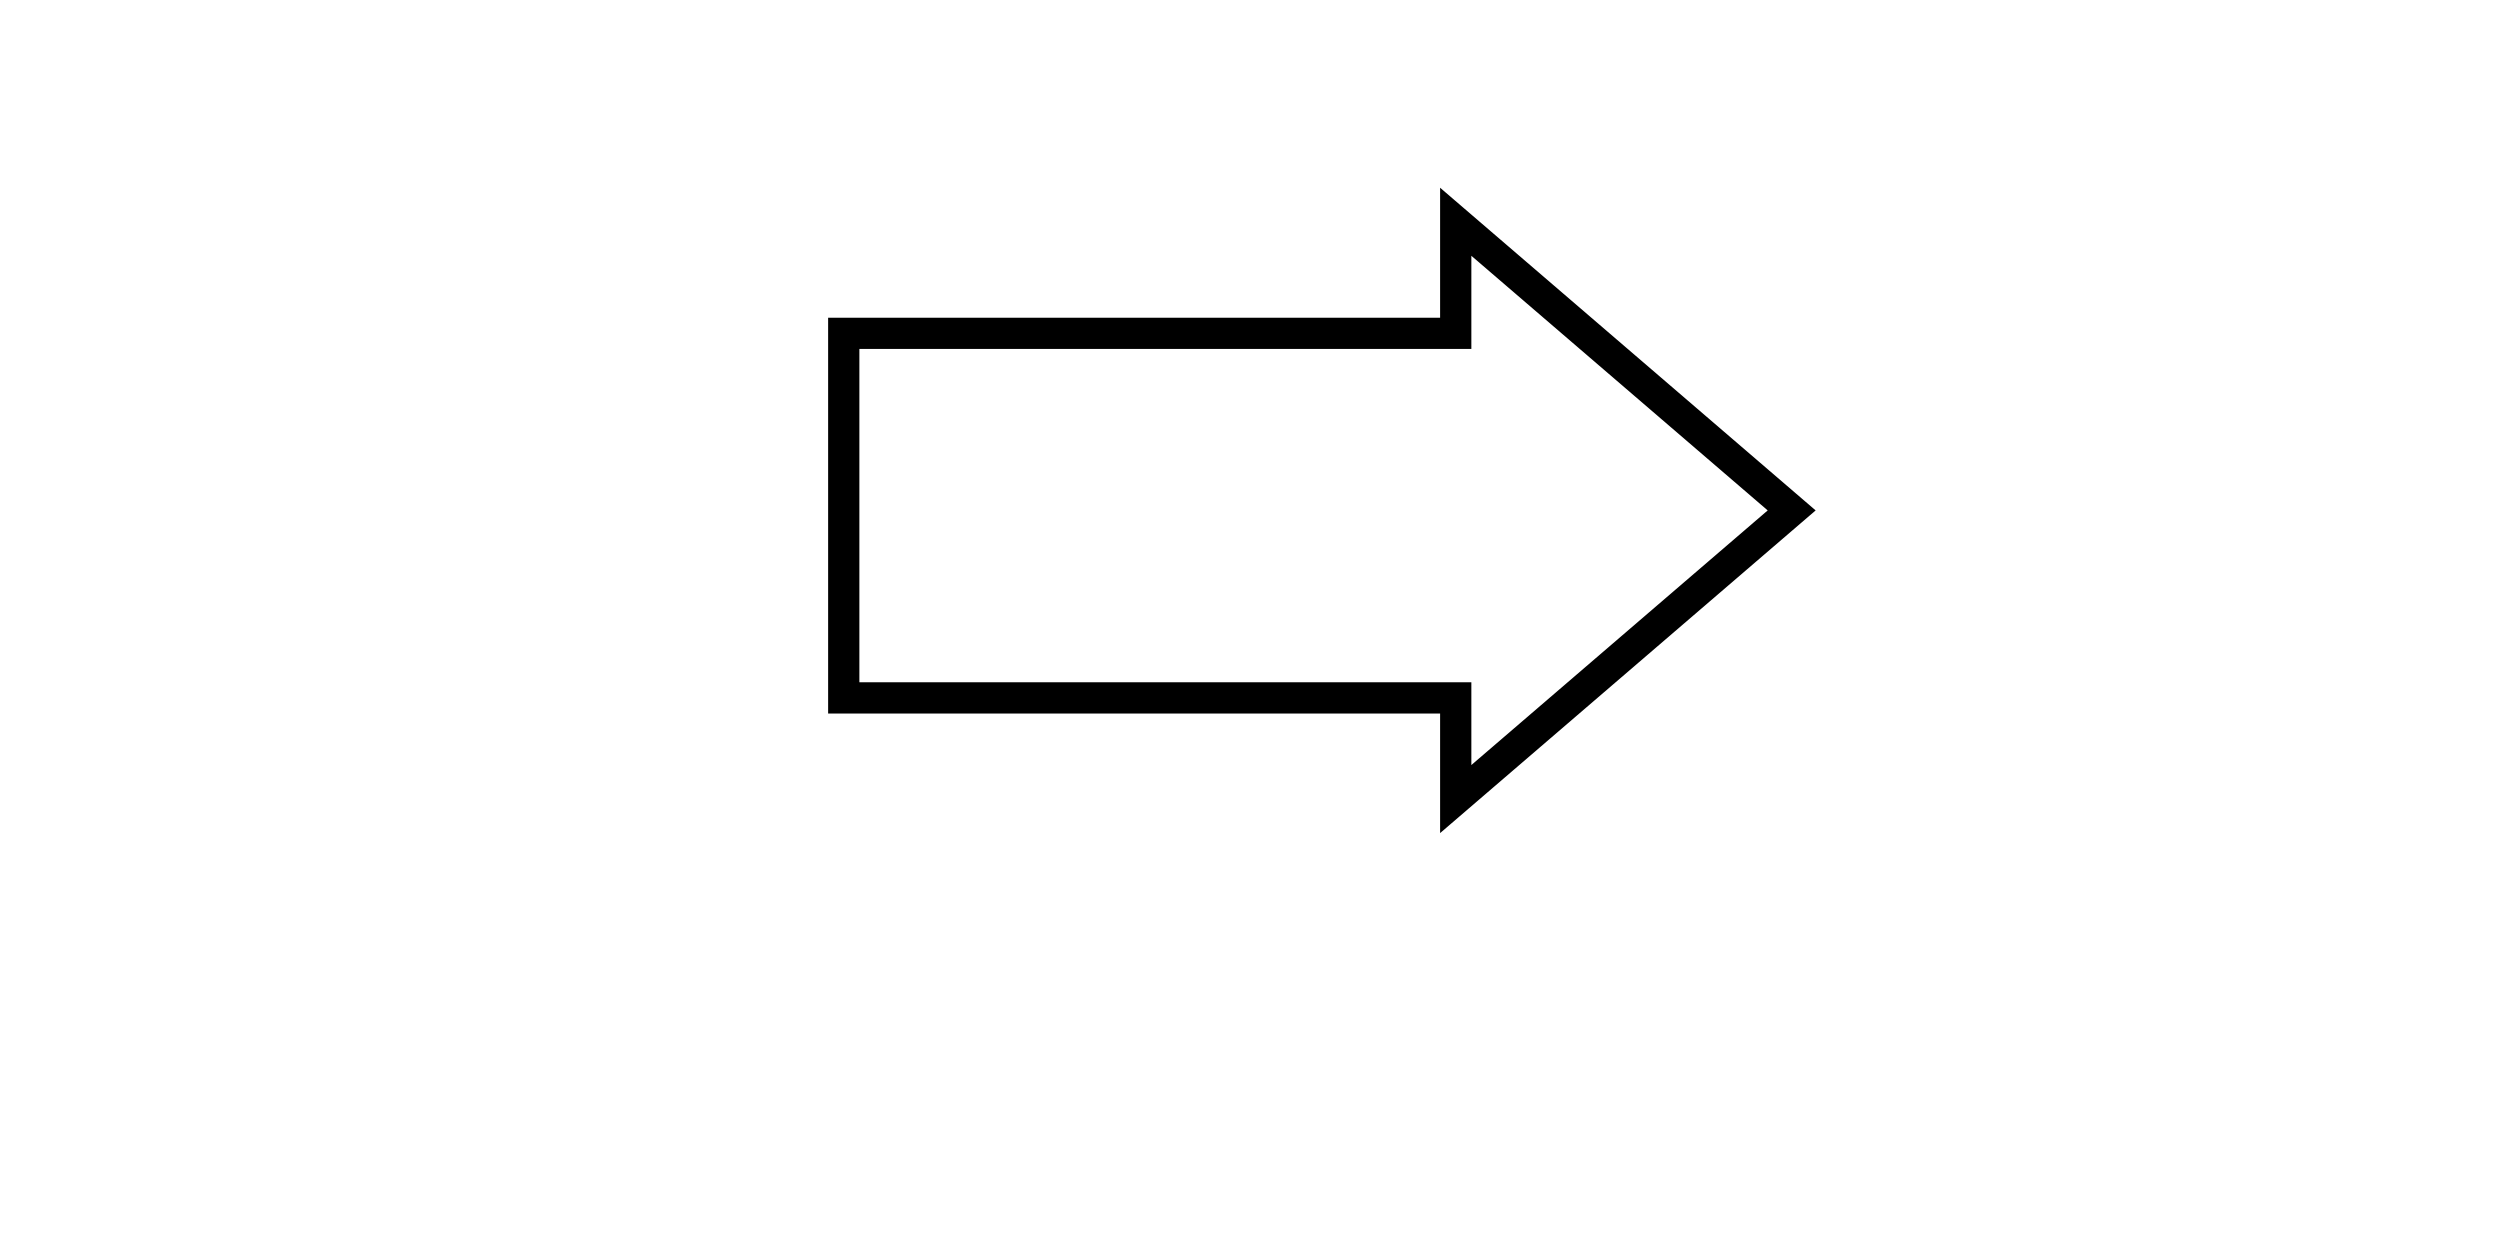
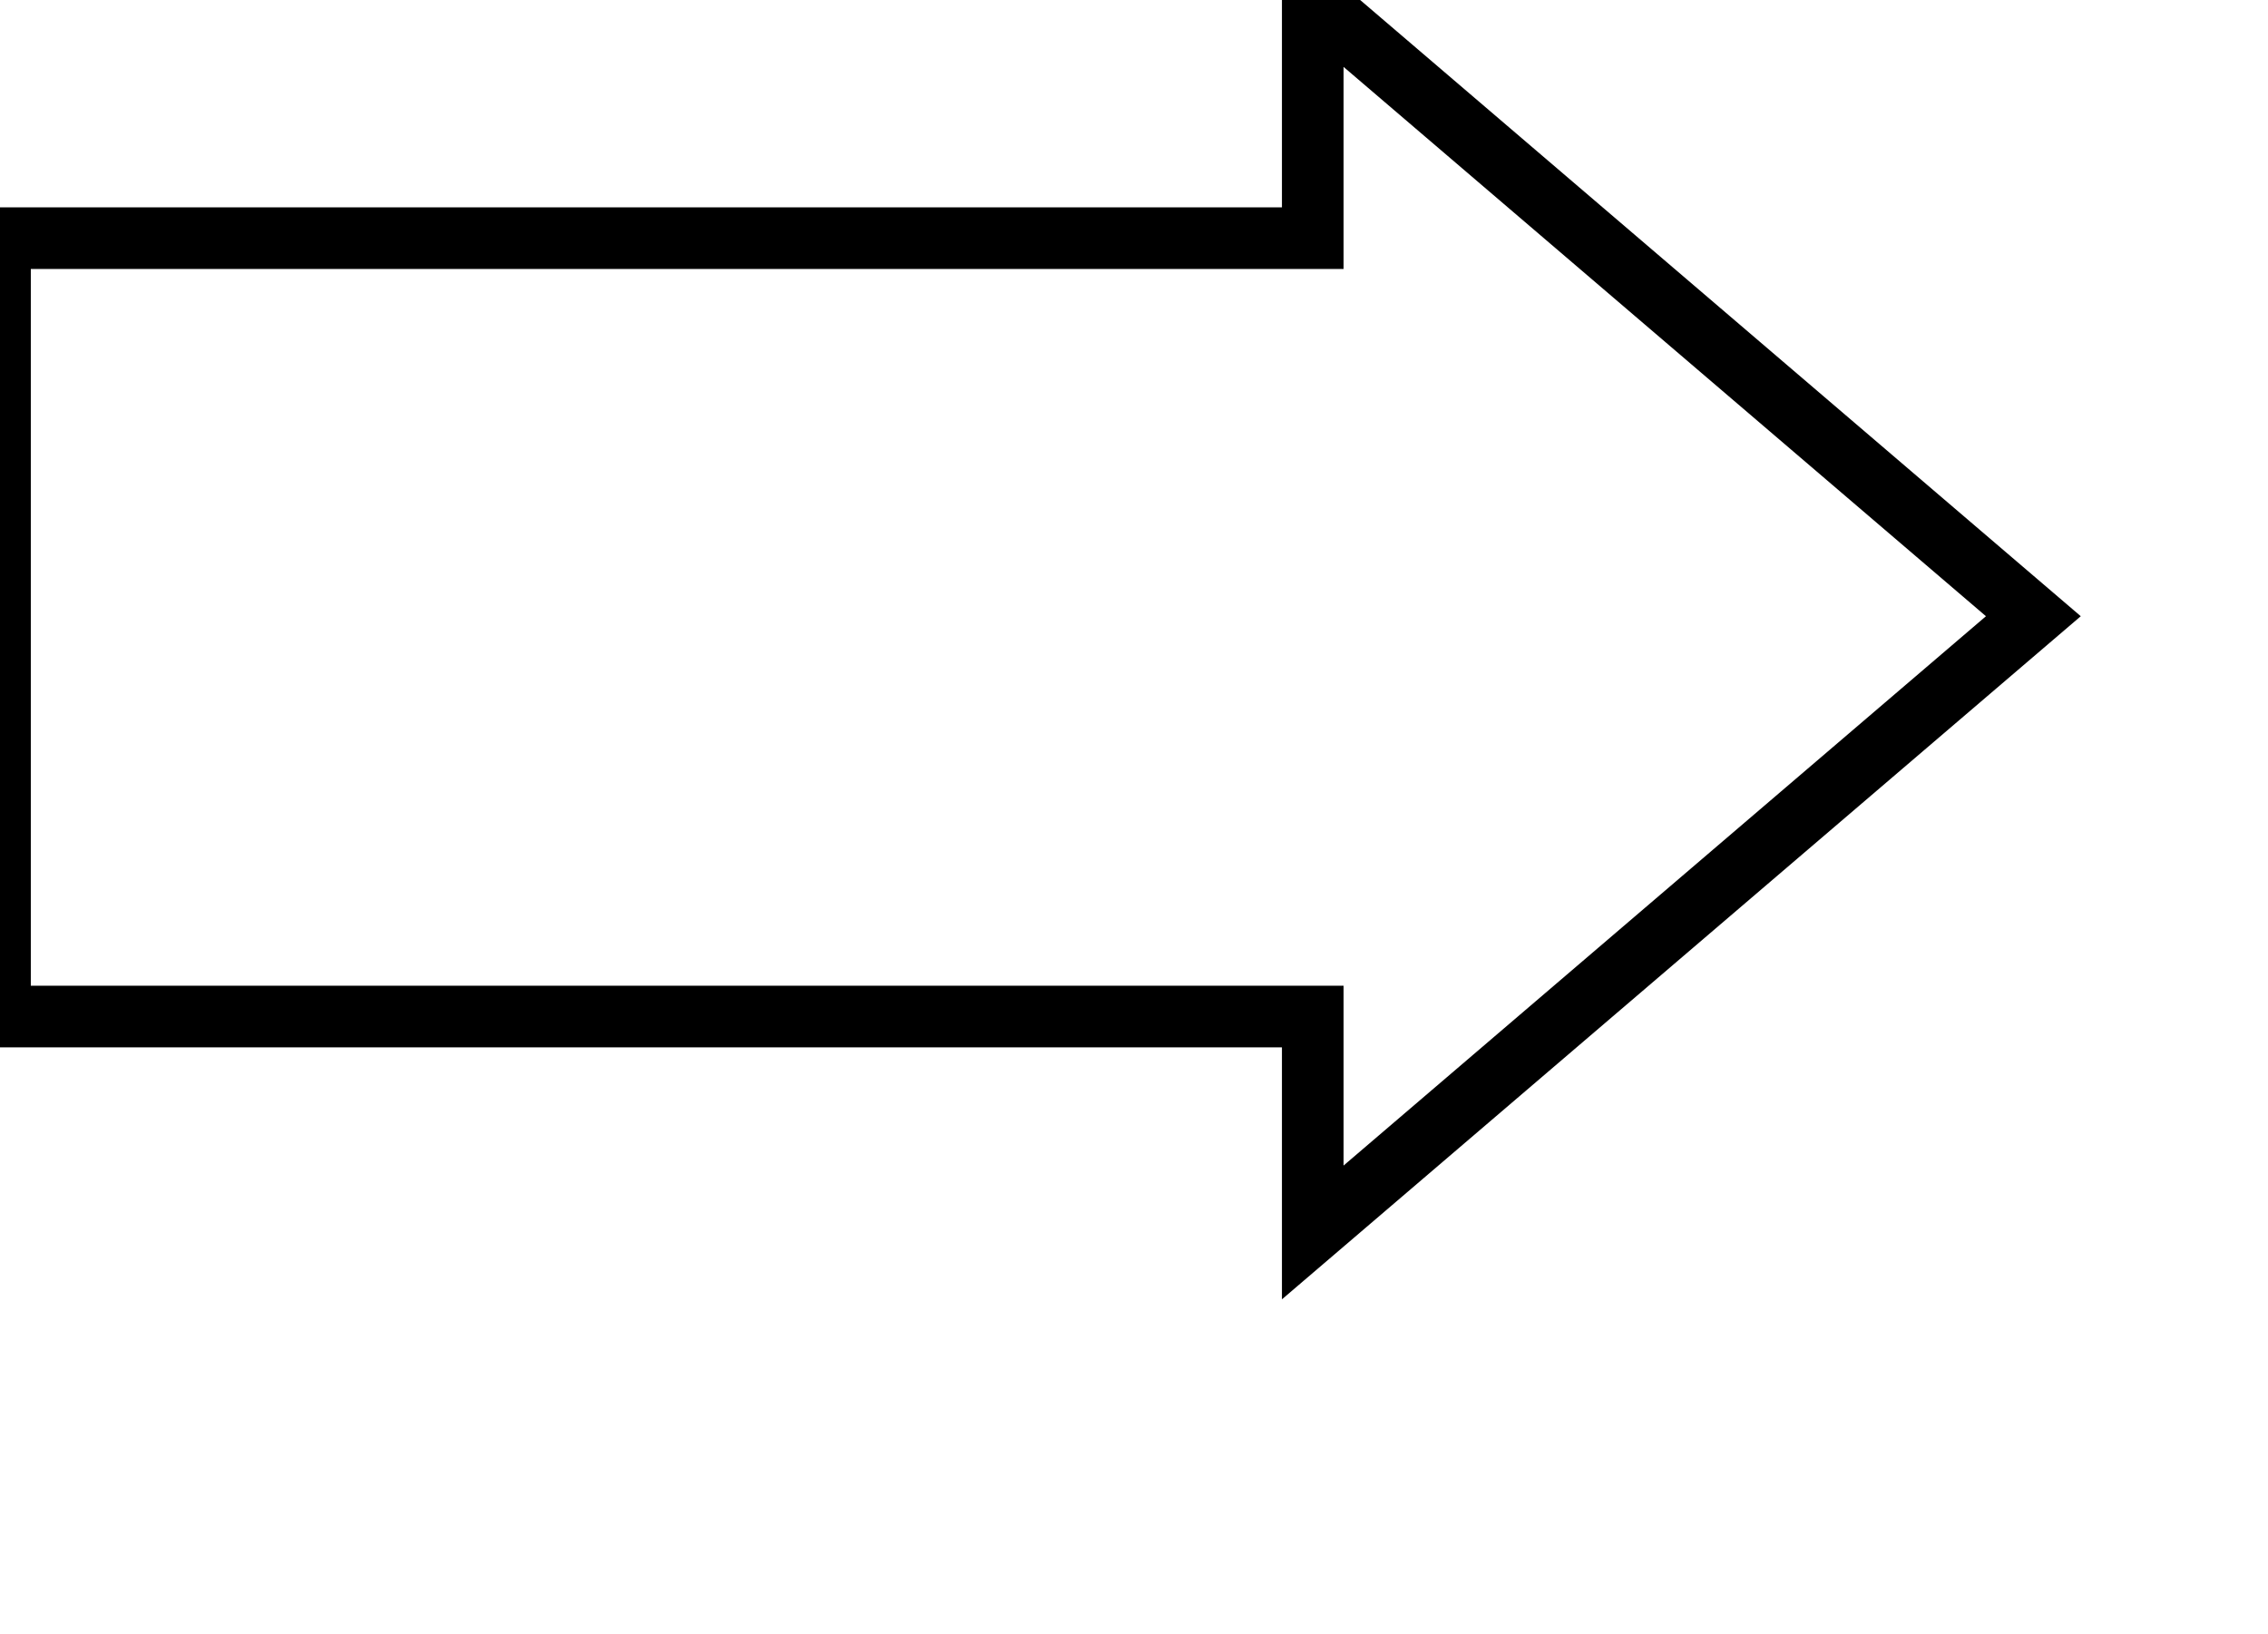
- <svg xmlns="http://www.w3.org/2000/svg" version="1.1" width="240" height="120" xml:space="preserve" id="canvas1">
-   <path id="canvas1-bezier" class="stroke" stroke="rgb(0, 0, 0)" stroke-width="3" stroke-miterlimit="10" fill="none" d="M 139.75,21.29 C 139.75,21.29 172,49 172,49 L 139.75,76.71 C 139.75,76.71 139.75,72.78 139.75,67 L 81,67 81,32 139.75,32 C 139.75,25.68 139.75,21.29 139.75,21.29 L 139.75,21.29 Z M 139.75,21.29" />
+ <svg xmlns="http://www.w3.org/2000/svg" width="36.808px" height="26.512px" viewBox="0 0 36.808 26.512" version="1.1">
+   <path class="stroke" stroke="#000" stroke-width="1" fill="none" d="M21.305,0 C21.305,0 33,10 33,10 L21.305,20 C21.305,20 21.305,18.582 21.305,16.496 L0,16.496 L0,3.865 L21.305,3.865 C21.305,1.584 21.305,0 21.305,0 L21.305,0 Z" />
</svg>
